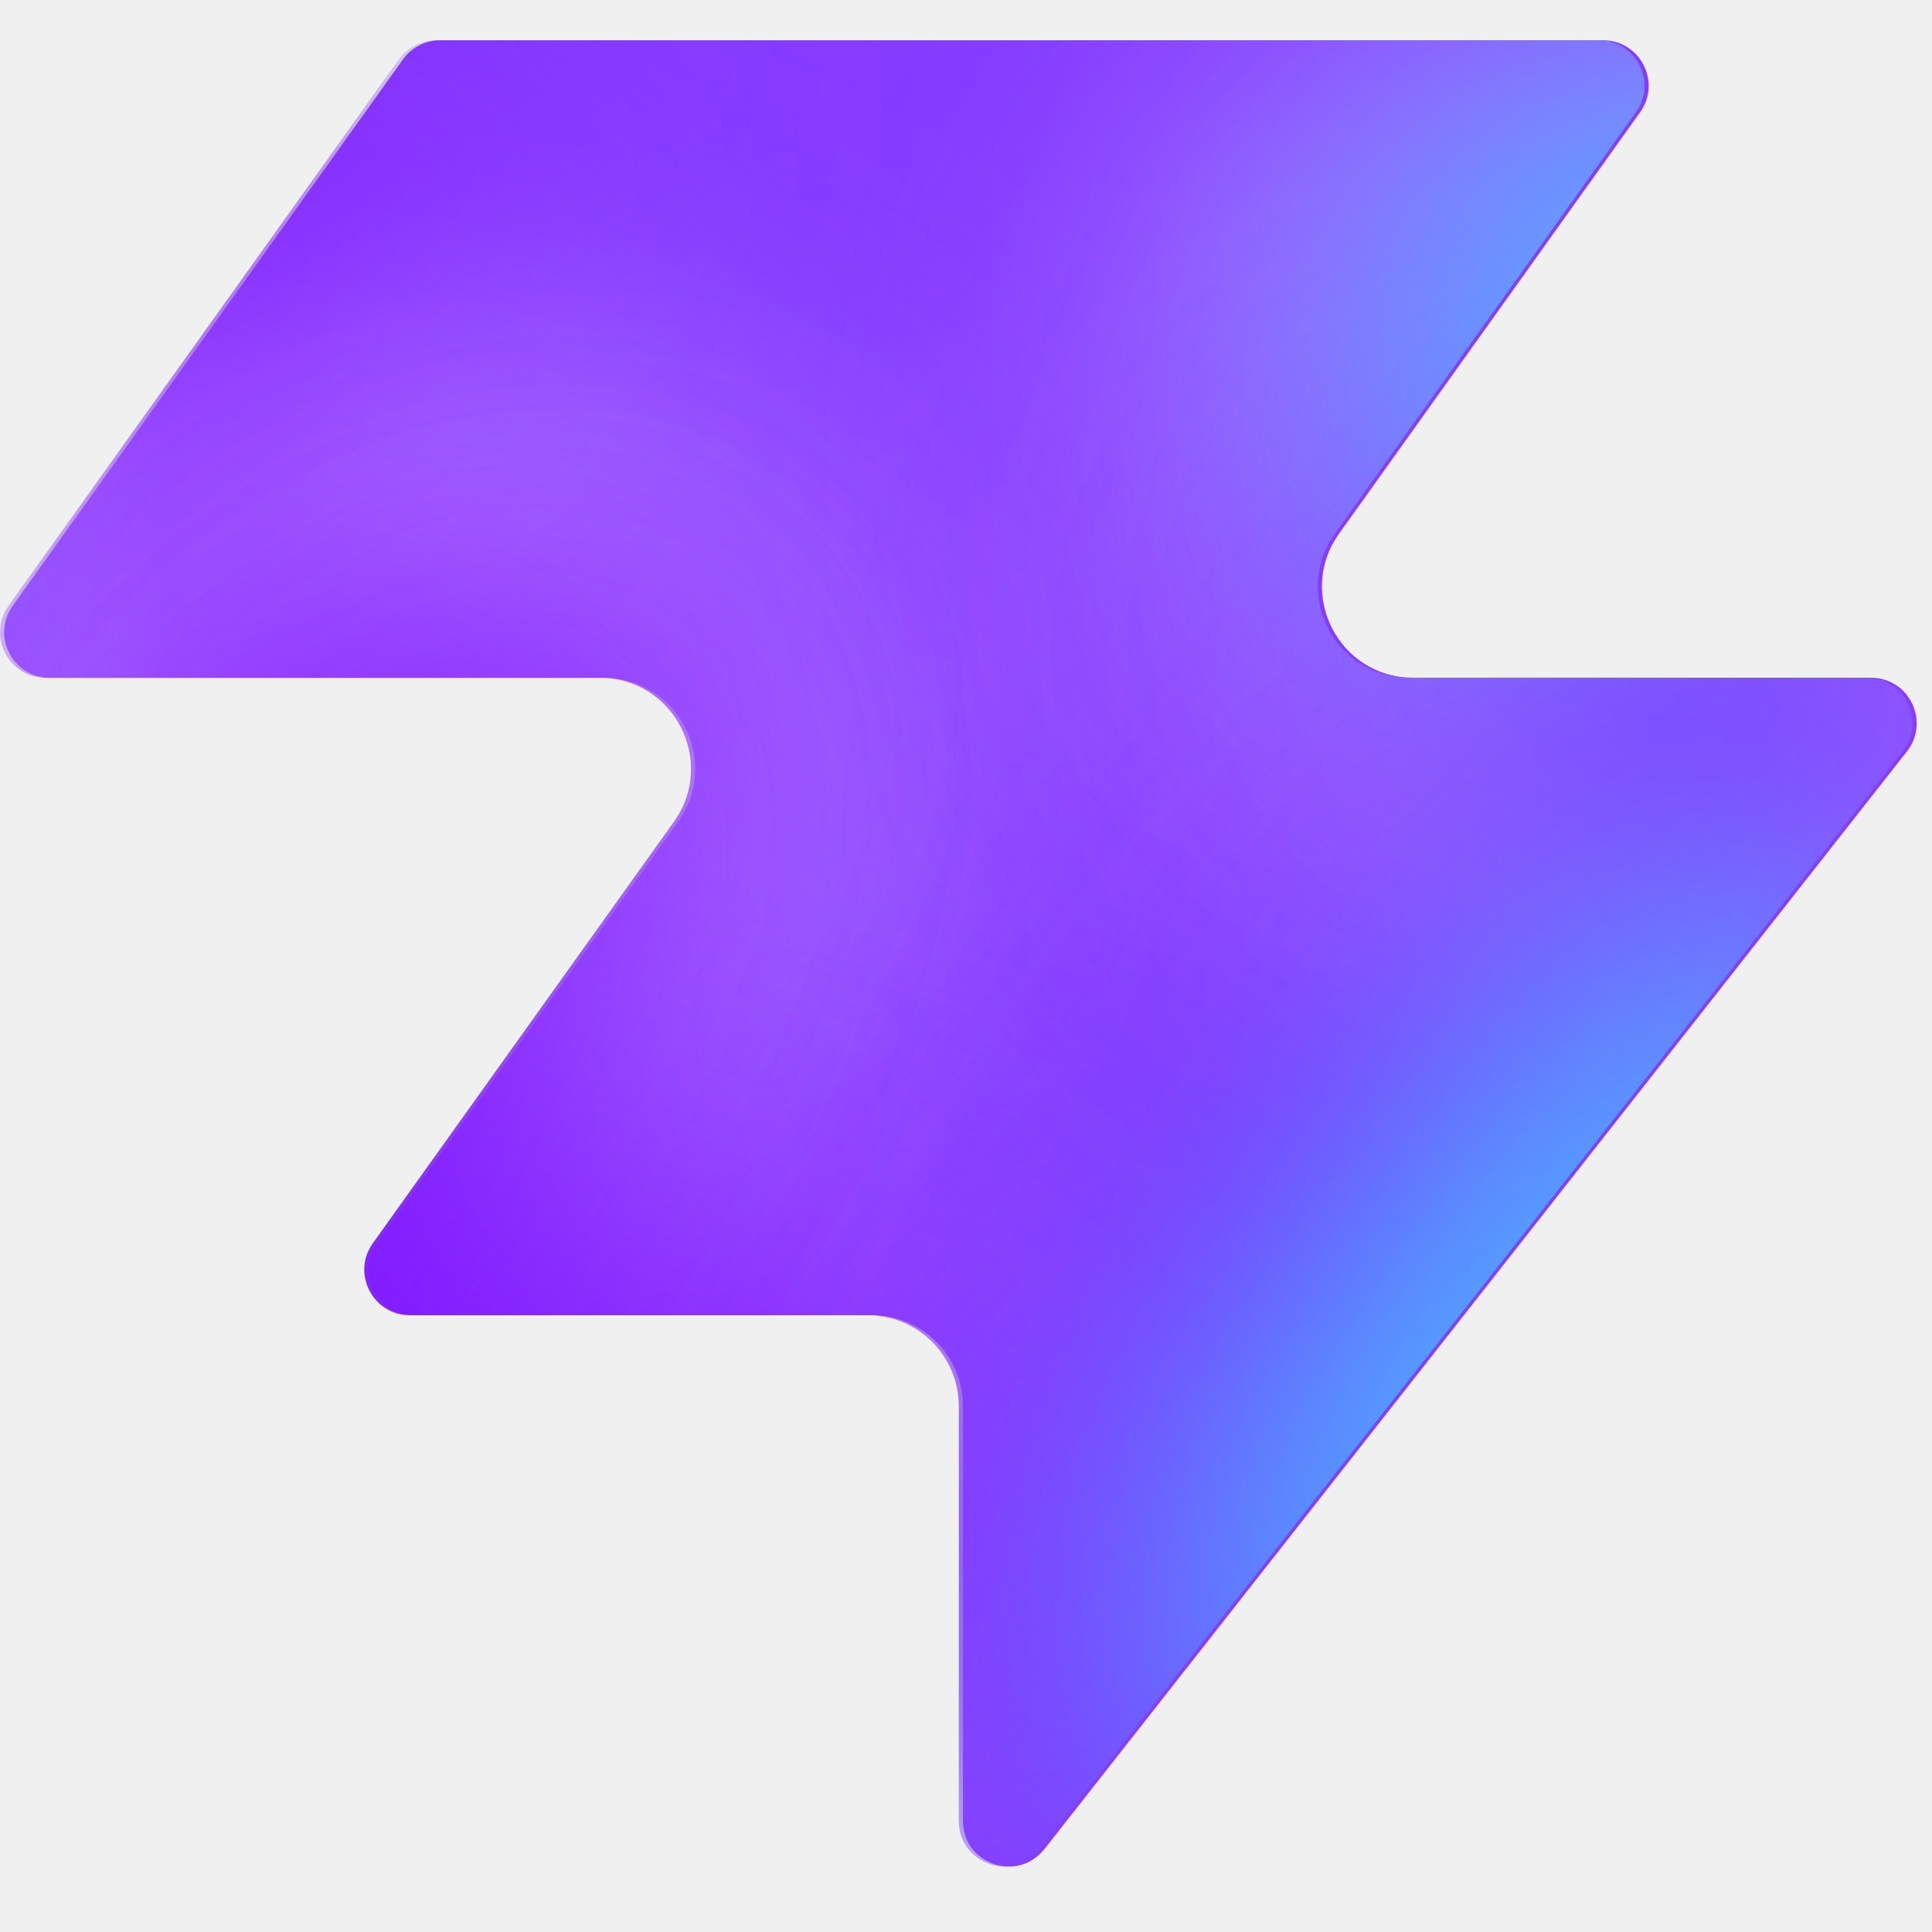
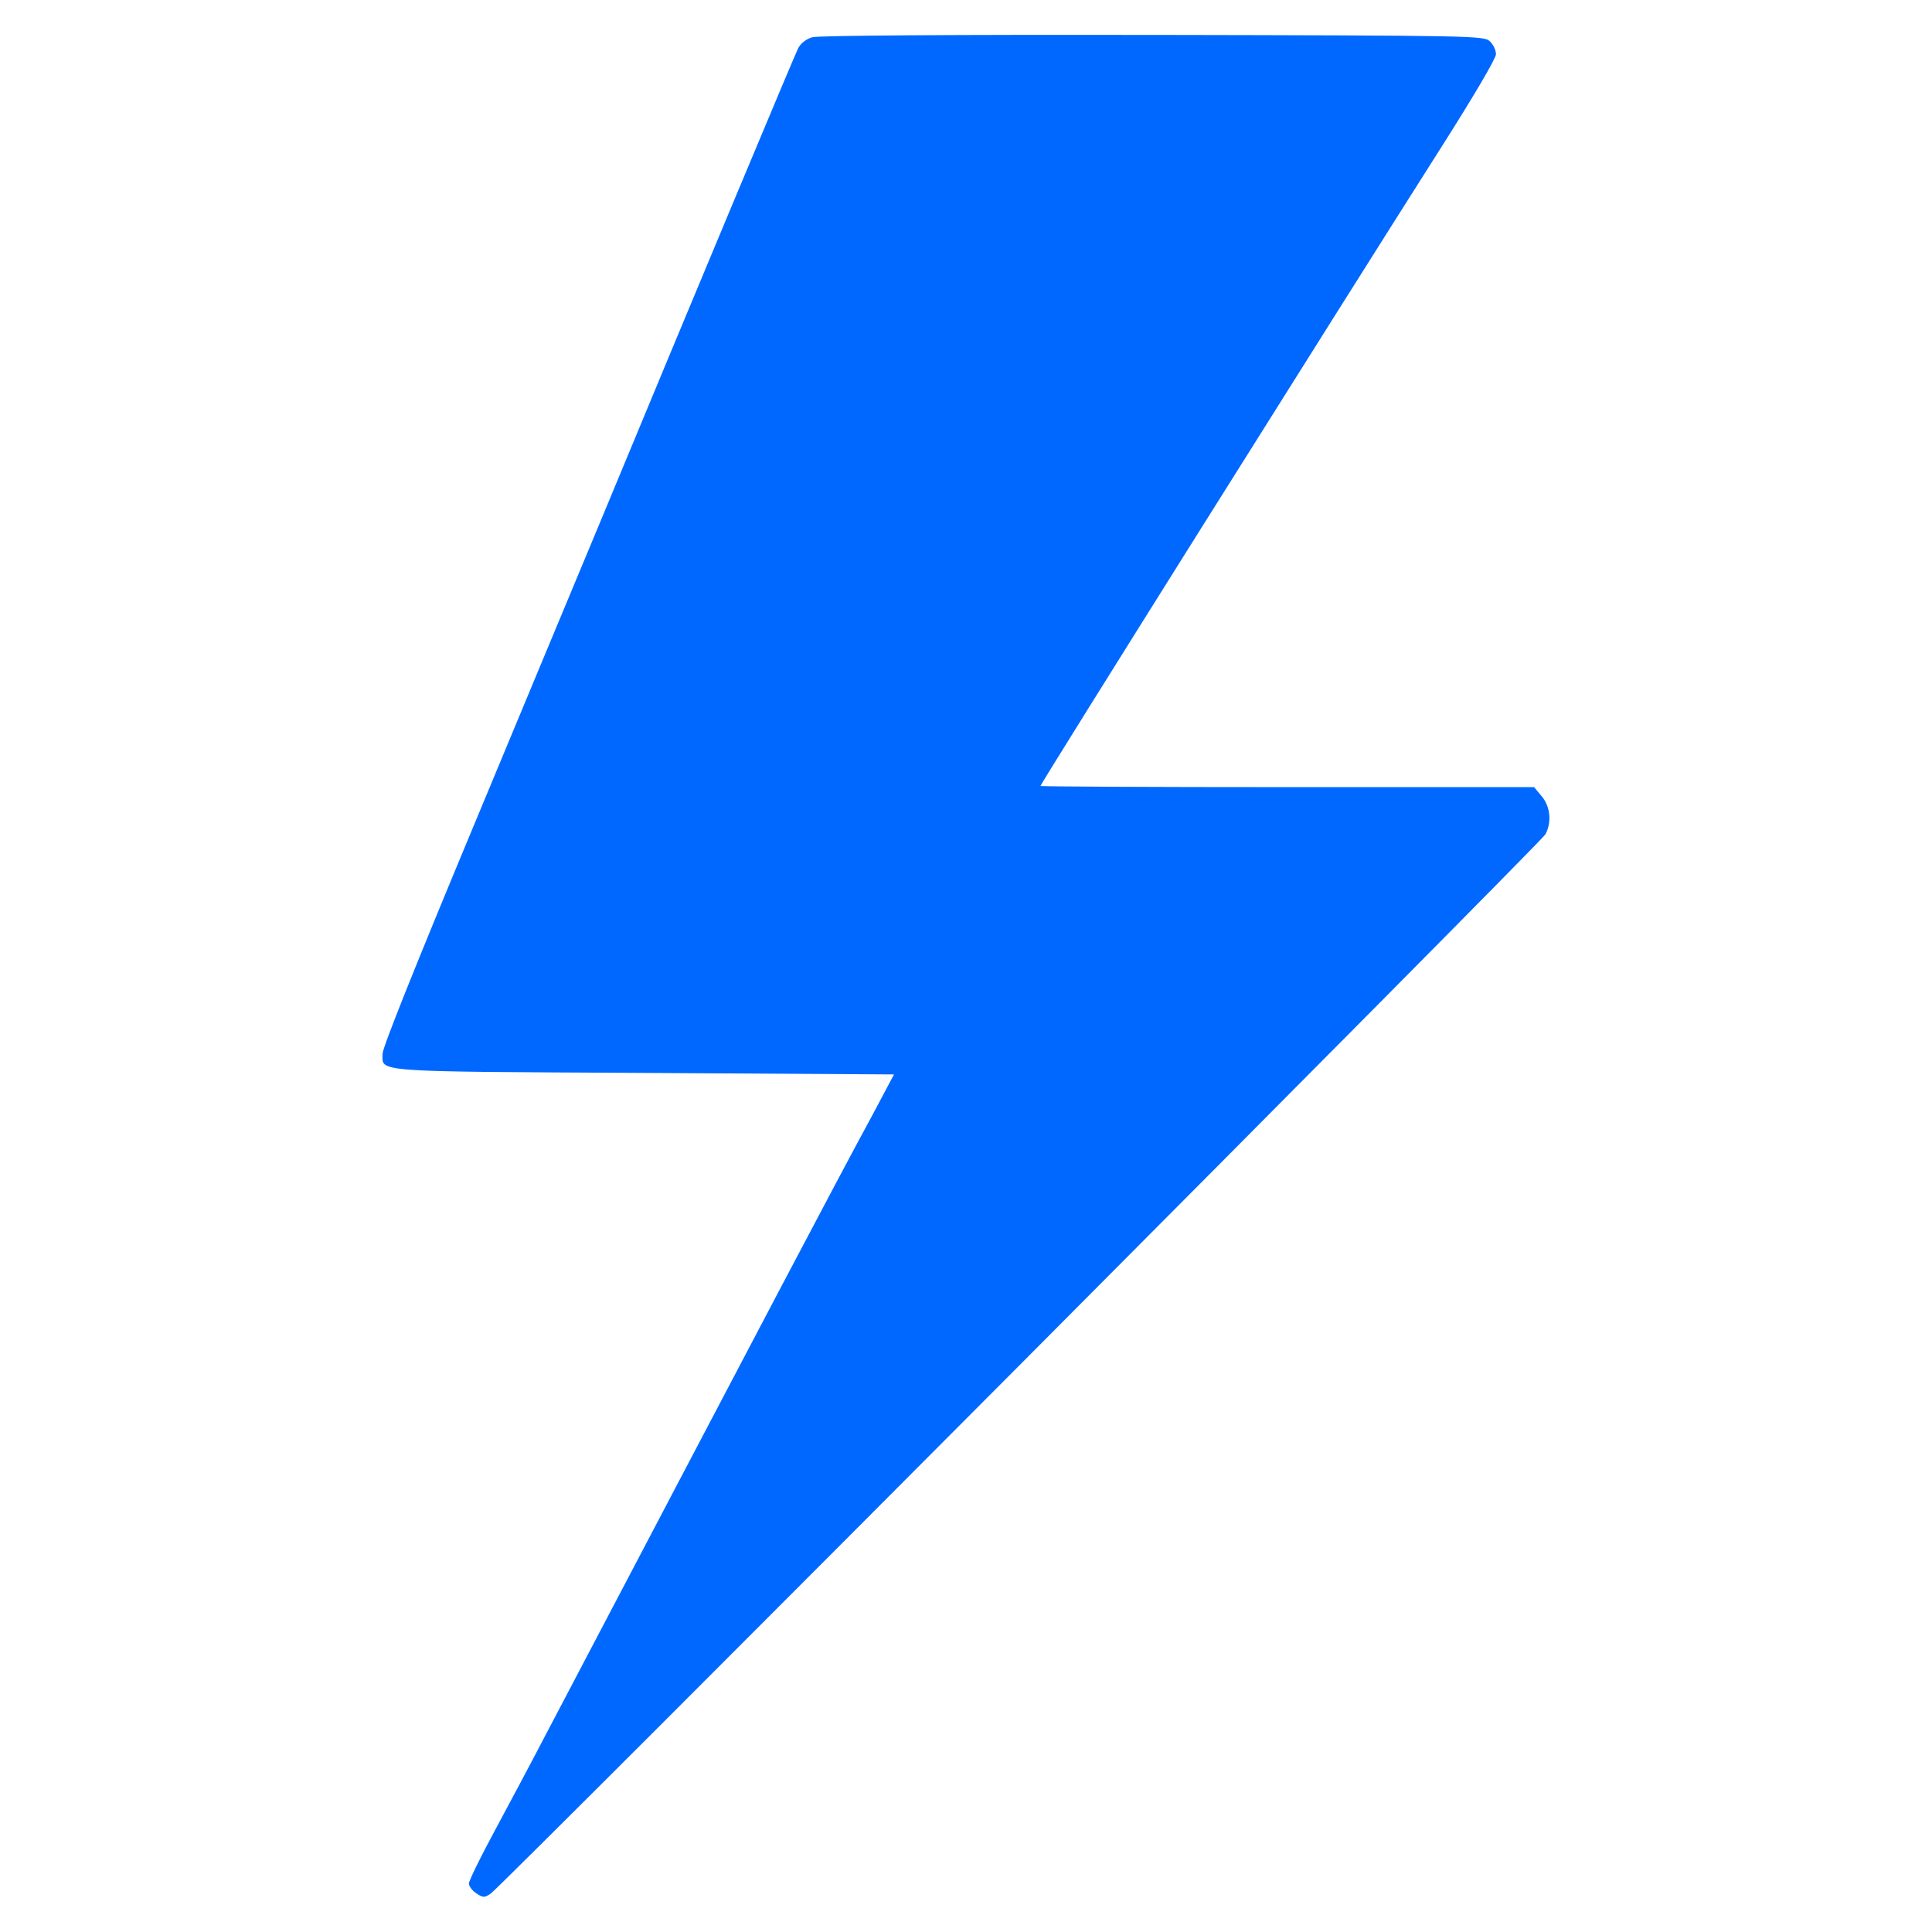
- <svg xmlns="http://www.w3.org/2000/svg" width="192" height="192" fill="none" viewBox="0 0 48 46">
-   <path fill="#863bff" d="M25.946 44.938c-.664.845-2.021.375-2.021-.698V33.937a2.26 2.26 0 0 0-2.262-2.262H10.287c-.92 0-1.456-1.04-.92-1.788l7.48-10.471c1.07-1.497 0-3.578-1.842-3.578H1.237c-.92 0-1.456-1.04-.92-1.788L10.013.474c.214-.297.556-.474.92-.474h28.894c.92 0 1.456 1.04.92 1.788l-7.48 10.471c-1.07 1.498 0 3.579 1.842 3.579h11.377c.943 0 1.473 1.088.89 1.83L25.947 44.94z" style="fill:#863bff;fill:color(display-p3 .525 .23 1);fill-opacity:1" />
-   <mask id="a" width="48" height="46" x="0" y="0" maskUnits="userSpaceOnUse" style="mask-type:alpha">
-     <path fill="#000" d="M25.842 44.938c-.664.844-2.021.375-2.021-.698V33.937a2.26 2.26 0 0 0-2.262-2.262H10.183c-.92 0-1.456-1.04-.92-1.788l7.48-10.471c1.07-1.498 0-3.579-1.842-3.579H1.133c-.92 0-1.456-1.04-.92-1.787L9.91.473c.214-.297.556-.474.92-.474h28.894c.92 0 1.456 1.04.92 1.788l-7.48 10.471c-1.07 1.498 0 3.578 1.842 3.578h11.377c.943 0 1.473 1.088.89 1.832L25.843 44.94z" style="fill:#000;fill-opacity:1" />
-   </mask>
-   <g mask="url(#a)">
-     <g filter="url(#b)">
-       <ellipse cx="5.508" cy="14.704" fill="#ede6ff" rx="5.508" ry="14.704" style="fill:#ede6ff;fill:color(display-p3 .927 .903 1);fill-opacity:1" transform="matrix(.00324 1 1 -.00324 -4.47 31.516)" />
-     </g>
-     <g filter="url(#c)">
-       <ellipse cx="10.399" cy="29.851" fill="#ede6ff" rx="10.399" ry="29.851" style="fill:#ede6ff;fill:color(display-p3 .927 .903 1);fill-opacity:1" transform="matrix(.00324 1 1 -.00324 -39.328 7.883)" />
-     </g>
-     <g filter="url(#d)">
-       <ellipse cx="5.508" cy="30.487" fill="#7e14ff" rx="5.508" ry="30.487" style="fill:#7e14ff;fill:color(display-p3 .492 .077 1);fill-opacity:1" transform="rotate(89.814 -25.913 -14.639)scale(1 -1)" />
-     </g>
-     <g filter="url(#e)">
-       <ellipse cx="5.508" cy="30.599" fill="#7e14ff" rx="5.508" ry="30.599" style="fill:#7e14ff;fill:color(display-p3 .492 .077 1);fill-opacity:1" transform="rotate(89.814 -32.644 -3.334)scale(1 -1)" />
-     </g>
-     <g filter="url(#f)">
-       <ellipse cx="5.508" cy="30.599" fill="#7e14ff" rx="5.508" ry="30.599" style="fill:#7e14ff;fill:color(display-p3 .492 .077 1);fill-opacity:1" transform="matrix(.00324 1 1 -.00324 -34.34 30.47)" />
-     </g>
-     <g filter="url(#g)">
-       <ellipse cx="14.072" cy="22.078" fill="#ede6ff" rx="14.072" ry="22.078" style="fill:#ede6ff;fill:color(display-p3 .927 .903 1);fill-opacity:1" transform="rotate(93.35 24.506 48.493)scale(-1 1)" />
-     </g>
-     <g filter="url(#h)">
-       <ellipse cx="3.47" cy="21.501" fill="#7e14ff" rx="3.47" ry="21.501" style="fill:#7e14ff;fill:color(display-p3 .492 .077 1);fill-opacity:1" transform="rotate(89.009 28.708 47.59)scale(-1 1)" />
-     </g>
-     <g filter="url(#i)">
-       <ellipse cx="3.47" cy="21.501" fill="#7e14ff" rx="3.47" ry="21.501" style="fill:#7e14ff;fill:color(display-p3 .492 .077 1);fill-opacity:1" transform="rotate(89.009 28.708 47.59)scale(-1 1)" />
-     </g>
-     <g filter="url(#j)">
-       <ellipse cx=".387" cy="8.972" fill="#7e14ff" rx="4.407" ry="29.108" style="fill:#7e14ff;fill:color(display-p3 .492 .077 1);fill-opacity:1" transform="rotate(39.51 .387 8.972)" />
-     </g>
-     <g filter="url(#k)">
-       <ellipse cx="47.523" cy="-6.092" fill="#7e14ff" rx="4.407" ry="29.108" style="fill:#7e14ff;fill:color(display-p3 .492 .077 1);fill-opacity:1" transform="rotate(37.892 47.523 -6.092)" />
-     </g>
-     <g filter="url(#l)">
-       <ellipse cx="41.412" cy="6.333" fill="#47bfff" rx="5.971" ry="9.665" style="fill:#47bfff;fill:color(display-p3 .28 .748 1);fill-opacity:1" transform="rotate(37.892 41.412 6.333)" />
-     </g>
-     <g filter="url(#m)">
-       <ellipse cx="-1.879" cy="38.332" fill="#7e14ff" rx="4.407" ry="29.108" style="fill:#7e14ff;fill:color(display-p3 .492 .077 1);fill-opacity:1" transform="rotate(37.892 -1.88 38.332)" />
-     </g>
-     <g filter="url(#n)">
-       <ellipse cx="-1.879" cy="38.332" fill="#7e14ff" rx="4.407" ry="29.108" style="fill:#7e14ff;fill:color(display-p3 .492 .077 1);fill-opacity:1" transform="rotate(37.892 -1.88 38.332)" />
-     </g>
-     <g filter="url(#o)">
-       <ellipse cx="35.651" cy="29.907" fill="#7e14ff" rx="4.407" ry="29.108" style="fill:#7e14ff;fill:color(display-p3 .492 .077 1);fill-opacity:1" transform="rotate(37.892 35.651 29.907)" />
-     </g>
-     <g filter="url(#p)">
-       <ellipse cx="38.418" cy="32.4" fill="#47bfff" rx="5.971" ry="15.297" style="fill:#47bfff;fill:color(display-p3 .28 .748 1);fill-opacity:1" transform="rotate(37.892 38.418 32.4)" />
-     </g>
+ <svg xmlns="http://www.w3.org/2000/svg" width="192" zoomAndPan="magnify" viewBox="0 0 144 144" height="192" preserveAspectRatio="xMidYMid meet" version="1.0">
+   <defs>
+     <clipPath id="9809244a74">
+       <path d="M 28.453 2.605 L 115.453 2.605 L 115.453 141.355 L 28.453 141.355 Z M 28.453 2.605 " clip-rule="nonzero" />
+     </clipPath>
+   </defs>
+   <rect width="144" height="144" fill="white" />
+   <g clip-path="url(#9809244a74)">
+     <path fill="#0068ff" d="M 60.531 2.777 C 60.09 2.91 59.691 3.223 59.488 3.598 C 59.203 4.176 51.68 22.148 44.867 38.59 C 43.094 42.848 38.676 53.434 35.082 62.086 C 31.023 71.828 28.516 78.082 28.516 78.527 C 28.516 79.926 27.473 79.859 47.953 79.969 L 66.633 80.082 L 65.102 82.965 C 61.73 89.199 57.871 96.566 40.828 129.004 C 39.652 131.27 37.836 134.664 36.812 136.57 C 35.793 138.457 34.949 140.188 34.949 140.387 C 34.949 140.586 35.195 140.918 35.504 141.121 C 36.016 141.453 36.105 141.453 36.57 141.141 C 37.348 140.633 114.848 62.797 115.18 62.195 C 115.668 61.309 115.559 60.113 114.914 59.355 L 114.34 58.668 L 95.945 58.668 C 85.828 58.668 77.551 58.625 77.551 58.582 C 77.551 58.402 99.648 23.215 107.305 11.164 C 109.836 7.191 111.5 4.352 111.5 4.043 C 111.5 3.73 111.297 3.309 111.031 3.066 C 110.59 2.668 109.812 2.645 85.895 2.602 C 71.027 2.578 60.953 2.645 60.531 2.777 Z M 60.531 2.777 " fill-opacity="1" fill-rule="nonzero" />
  </g>
-   <defs>
-     <filter id="b" width="60.045" height="41.654" x="-19.77" y="16.149" color-interpolation-filters="sRGB" filterUnits="userSpaceOnUse">
-       <feFlood flood-opacity="0" result="BackgroundImageFix" />
-       <feBlend in="SourceGraphic" in2="BackgroundImageFix" result="shape" />
-       <feGaussianBlur result="effect1_foregroundBlur_2002_17158" stdDeviation="7.659" />
-     </filter>
-     <filter id="c" width="90.34" height="51.437" x="-54.613" y="-7.533" color-interpolation-filters="sRGB" filterUnits="userSpaceOnUse">
-       <feFlood flood-opacity="0" result="BackgroundImageFix" />
-       <feBlend in="SourceGraphic" in2="BackgroundImageFix" result="shape" />
-       <feGaussianBlur result="effect1_foregroundBlur_2002_17158" stdDeviation="7.659" />
-     </filter>
-     <filter id="d" width="79.355" height="29.4" x="-49.64" y="2.03" color-interpolation-filters="sRGB" filterUnits="userSpaceOnUse">
-       <feFlood flood-opacity="0" result="BackgroundImageFix" />
-       <feBlend in="SourceGraphic" in2="BackgroundImageFix" result="shape" />
-       <feGaussianBlur result="effect1_foregroundBlur_2002_17158" stdDeviation="4.596" />
-     </filter>
-     <filter id="e" width="79.579" height="29.4" x="-45.045" y="20.029" color-interpolation-filters="sRGB" filterUnits="userSpaceOnUse">
-       <feFlood flood-opacity="0" result="BackgroundImageFix" />
-       <feBlend in="SourceGraphic" in2="BackgroundImageFix" result="shape" />
-       <feGaussianBlur result="effect1_foregroundBlur_2002_17158" stdDeviation="4.596" />
-     </filter>
-     <filter id="f" width="79.579" height="29.4" x="-43.513" y="21.178" color-interpolation-filters="sRGB" filterUnits="userSpaceOnUse">
-       <feFlood flood-opacity="0" result="BackgroundImageFix" />
-       <feBlend in="SourceGraphic" in2="BackgroundImageFix" result="shape" />
-       <feGaussianBlur result="effect1_foregroundBlur_2002_17158" stdDeviation="4.596" />
-     </filter>
-     <filter id="g" width="74.749" height="58.852" x="15.756" y="-17.901" color-interpolation-filters="sRGB" filterUnits="userSpaceOnUse">
-       <feFlood flood-opacity="0" result="BackgroundImageFix" />
-       <feBlend in="SourceGraphic" in2="BackgroundImageFix" result="shape" />
-       <feGaussianBlur result="effect1_foregroundBlur_2002_17158" stdDeviation="7.659" />
-     </filter>
-     <filter id="h" width="61.377" height="25.362" x="23.548" y="2.284" color-interpolation-filters="sRGB" filterUnits="userSpaceOnUse">
-       <feFlood flood-opacity="0" result="BackgroundImageFix" />
-       <feBlend in="SourceGraphic" in2="BackgroundImageFix" result="shape" />
-       <feGaussianBlur result="effect1_foregroundBlur_2002_17158" stdDeviation="4.596" />
-     </filter>
-     <filter id="i" width="61.377" height="25.362" x="23.548" y="2.284" color-interpolation-filters="sRGB" filterUnits="userSpaceOnUse">
-       <feFlood flood-opacity="0" result="BackgroundImageFix" />
-       <feBlend in="SourceGraphic" in2="BackgroundImageFix" result="shape" />
-       <feGaussianBlur result="effect1_foregroundBlur_2002_17158" stdDeviation="4.596" />
-     </filter>
-     <filter id="j" width="56.045" height="63.649" x="-27.636" y="-22.853" color-interpolation-filters="sRGB" filterUnits="userSpaceOnUse">
-       <feFlood flood-opacity="0" result="BackgroundImageFix" />
-       <feBlend in="SourceGraphic" in2="BackgroundImageFix" result="shape" />
-       <feGaussianBlur result="effect1_foregroundBlur_2002_17158" stdDeviation="4.596" />
-     </filter>
-     <filter id="k" width="54.814" height="64.646" x="20.116" y="-38.415" color-interpolation-filters="sRGB" filterUnits="userSpaceOnUse">
-       <feFlood flood-opacity="0" result="BackgroundImageFix" />
-       <feBlend in="SourceGraphic" in2="BackgroundImageFix" result="shape" />
-       <feGaussianBlur result="effect1_foregroundBlur_2002_17158" stdDeviation="4.596" />
-     </filter>
-     <filter id="l" width="33.541" height="35.313" x="24.641" y="-11.323" color-interpolation-filters="sRGB" filterUnits="userSpaceOnUse">
-       <feFlood flood-opacity="0" result="BackgroundImageFix" />
-       <feBlend in="SourceGraphic" in2="BackgroundImageFix" result="shape" />
-       <feGaussianBlur result="effect1_foregroundBlur_2002_17158" stdDeviation="4.596" />
-     </filter>
-     <filter id="m" width="54.814" height="64.646" x="-29.286" y="6.009" color-interpolation-filters="sRGB" filterUnits="userSpaceOnUse">
-       <feFlood flood-opacity="0" result="BackgroundImageFix" />
-       <feBlend in="SourceGraphic" in2="BackgroundImageFix" result="shape" />
-       <feGaussianBlur result="effect1_foregroundBlur_2002_17158" stdDeviation="4.596" />
-     </filter>
-     <filter id="n" width="54.814" height="64.646" x="-29.286" y="6.009" color-interpolation-filters="sRGB" filterUnits="userSpaceOnUse">
-       <feFlood flood-opacity="0" result="BackgroundImageFix" />
-       <feBlend in="SourceGraphic" in2="BackgroundImageFix" result="shape" />
-       <feGaussianBlur result="effect1_foregroundBlur_2002_17158" stdDeviation="4.596" />
-     </filter>
-     <filter id="o" width="54.814" height="64.646" x="8.244" y="-2.416" color-interpolation-filters="sRGB" filterUnits="userSpaceOnUse">
-       <feFlood flood-opacity="0" result="BackgroundImageFix" />
-       <feBlend in="SourceGraphic" in2="BackgroundImageFix" result="shape" />
-       <feGaussianBlur result="effect1_foregroundBlur_2002_17158" stdDeviation="4.596" />
-     </filter>
-     <filter id="p" width="39.409" height="43.623" x="18.713" y="10.588" color-interpolation-filters="sRGB" filterUnits="userSpaceOnUse">
-       <feFlood flood-opacity="0" result="BackgroundImageFix" />
-       <feBlend in="SourceGraphic" in2="BackgroundImageFix" result="shape" />
-       <feGaussianBlur result="effect1_foregroundBlur_2002_17158" stdDeviation="4.596" />
-     </filter>
-   </defs>
</svg>
